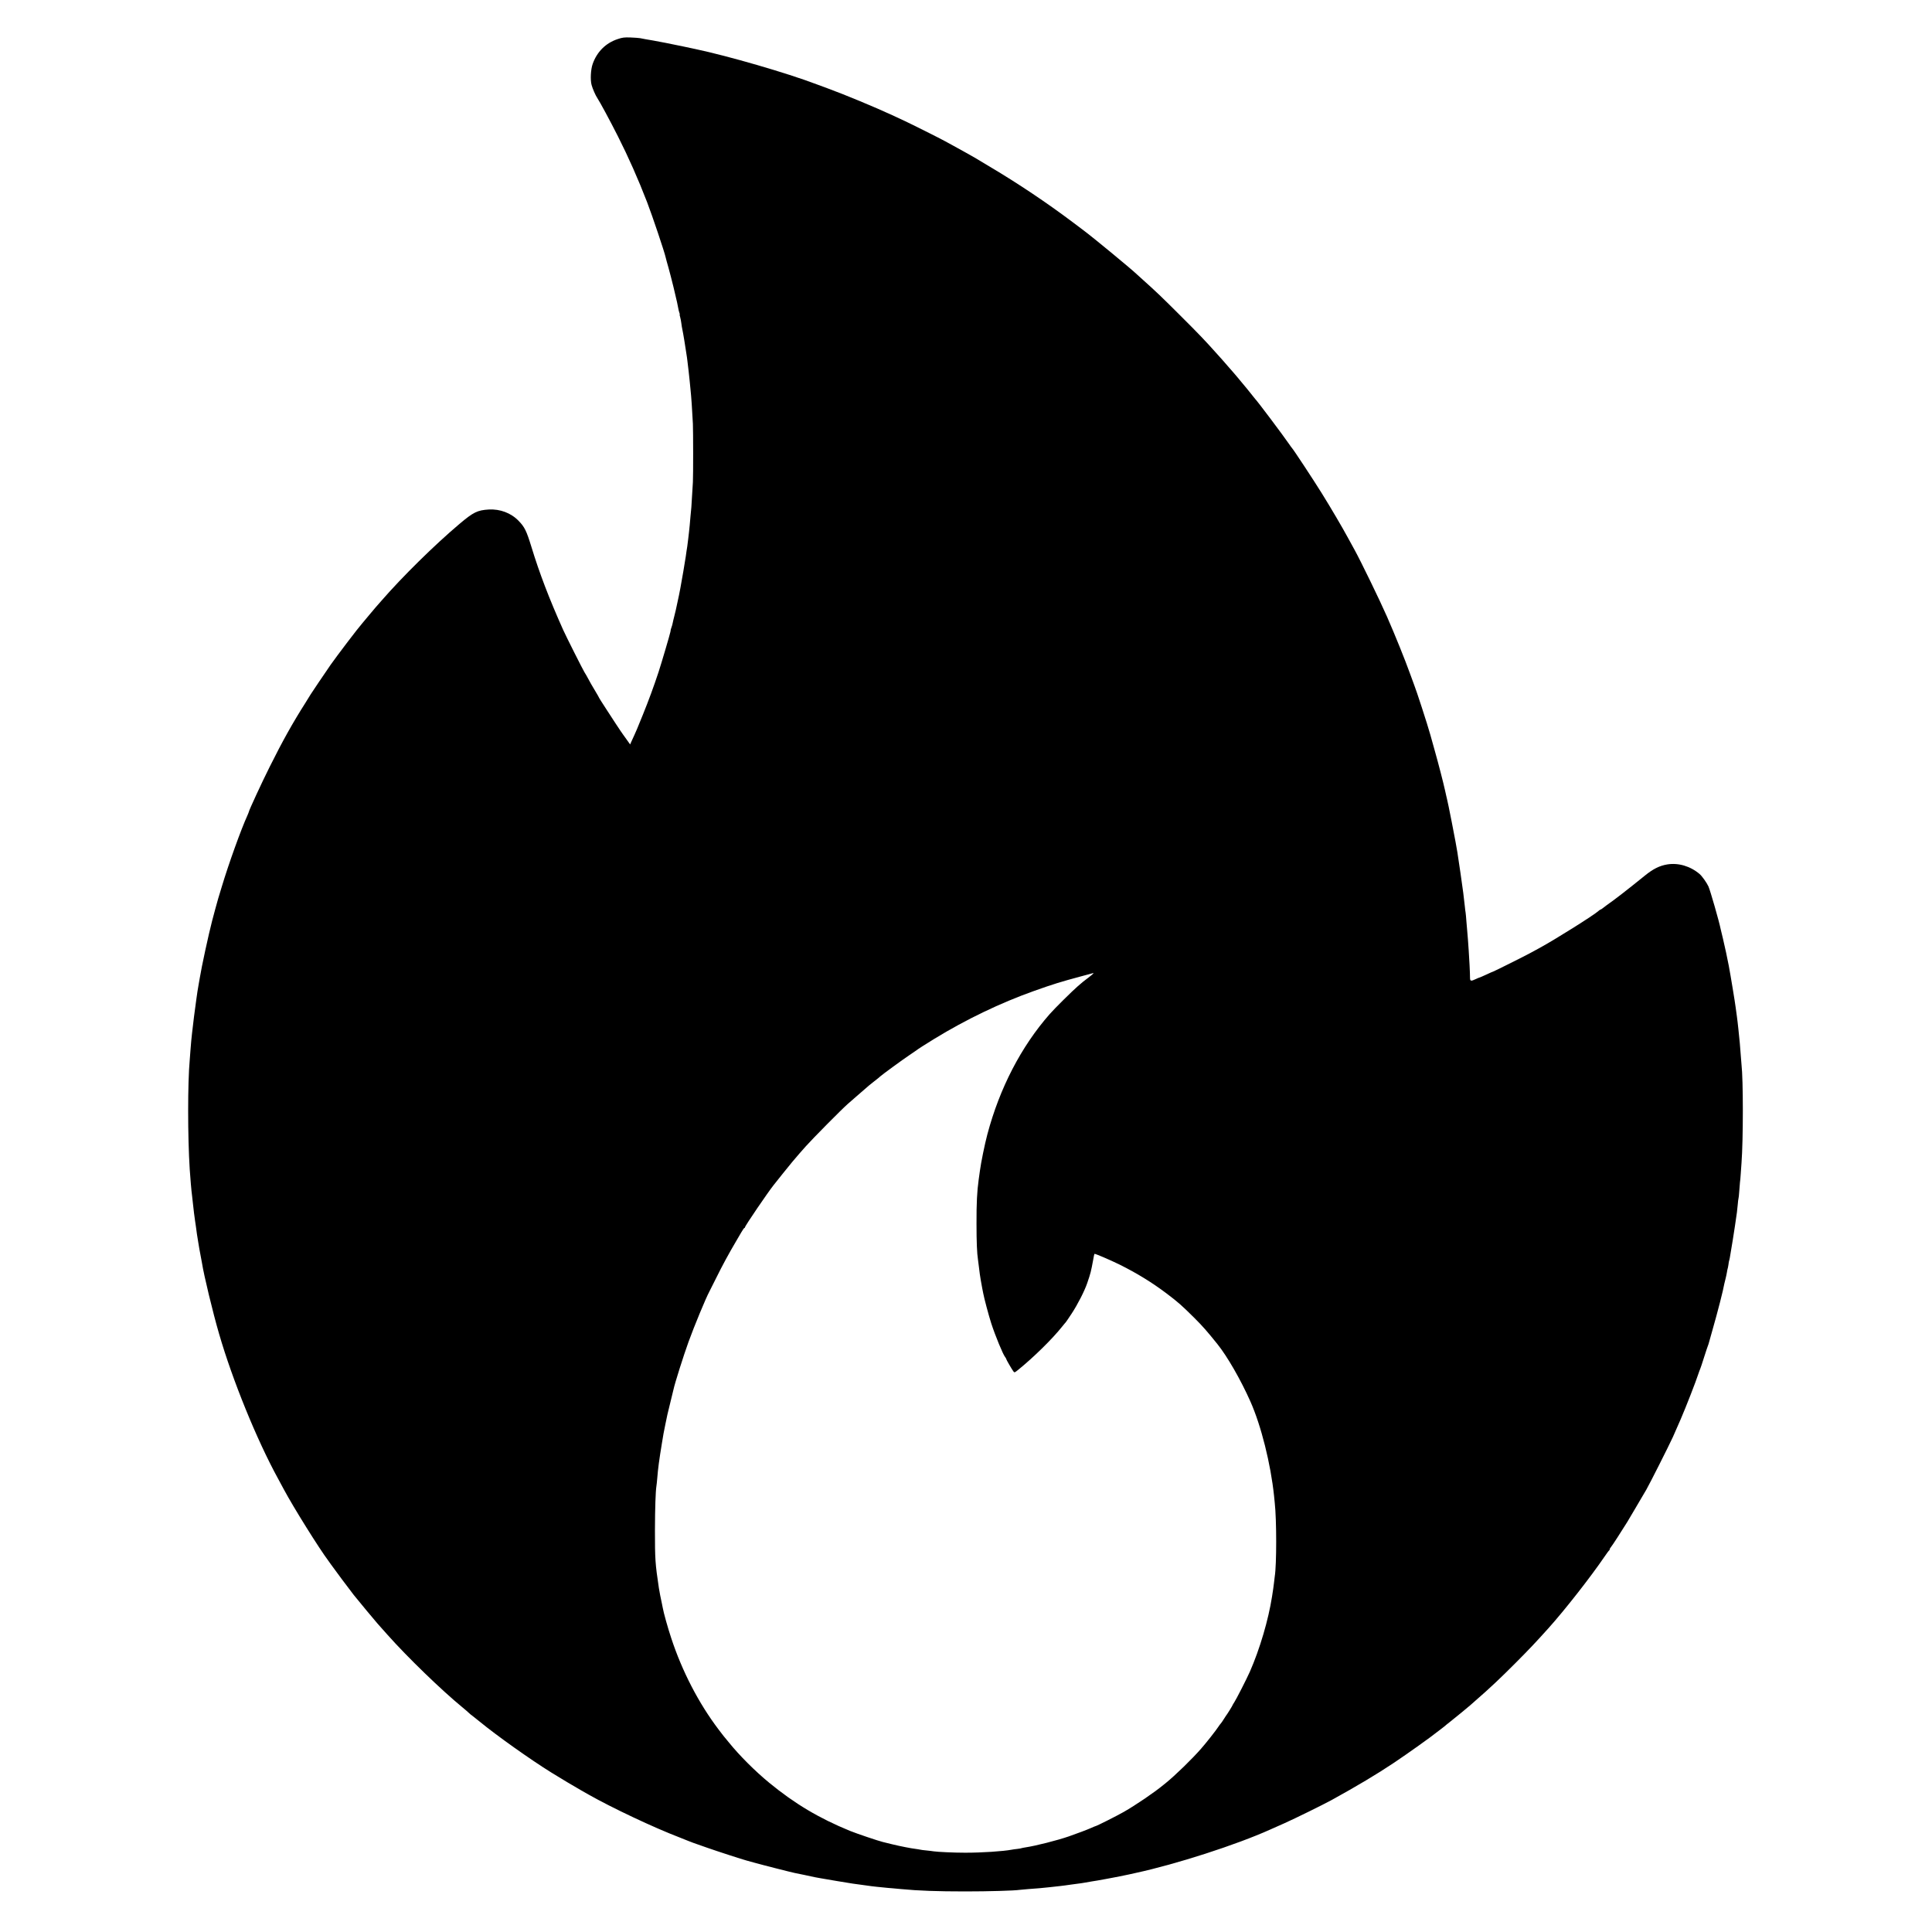
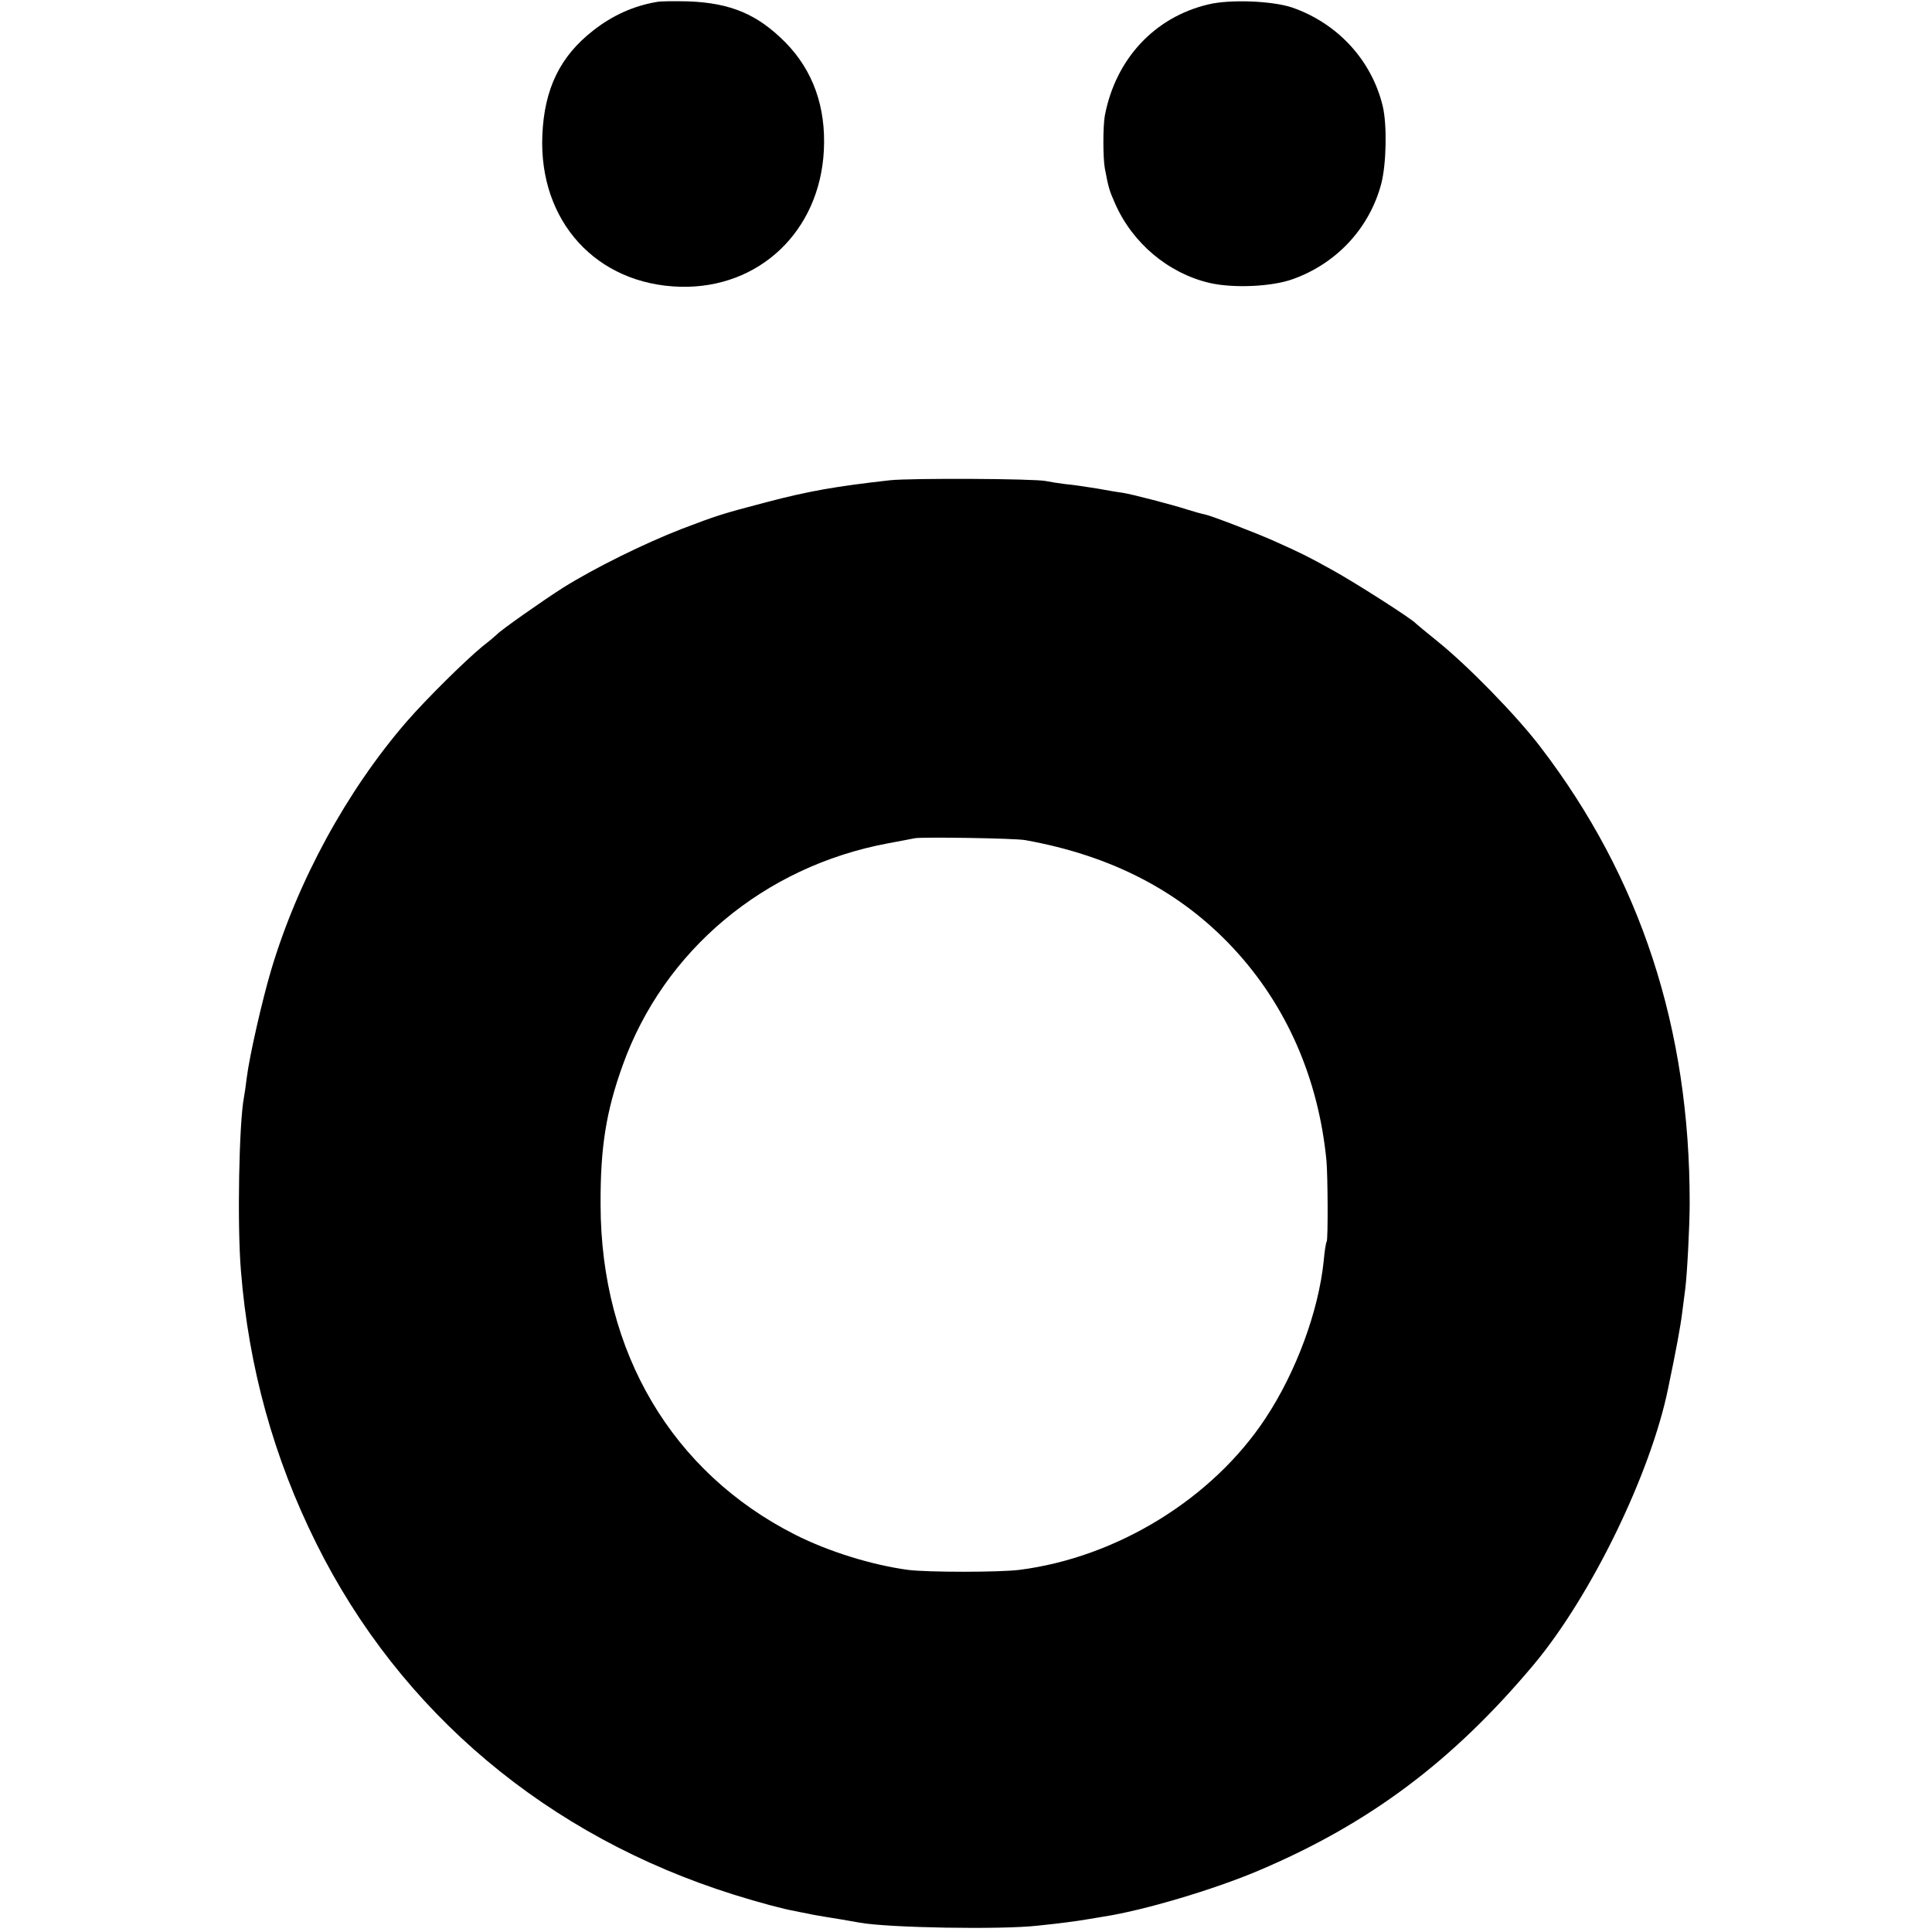
- <svg xmlns="http://www.w3.org/2000/svg" version="1.0" width="2500pt" height="2500pt" viewBox="0 0 2500 2500" preserveAspectRatio="xMidYMid meet">
-   <g transform="translate(0,2500) scale(0.1,-0.1)" fill="#000000" stroke="none">
-     <path d="M7992 24494 c-154 -51 -268 -165 -323 -322 -25 -71 -32 -204 -14 -271 12 -46 52 -138 75 -171 31 -46 163 -290 265 -492 135 -267 263 -555 378 -853 67 -174 227 -649 241 -717 3 -13 18 -70 35 -128 16 -58 46 -172 66 -255 48 -203 54 -227 61 -271 3 -20 10 -48 15 -61 5 -13 7 -23 4 -23 -2 0 1 -15 6 -32 5 -18 12 -53 15 -78 3 -25 9 -63 14 -85 5 -22 16 -85 25 -140 8 -55 20 -127 25 -160 6 -33 12 -80 15 -105 3 -25 10 -85 16 -135 6 -49 12 -109 14 -131 2 -23 6 -69 10 -103 10 -90 22 -264 31 -446 4 -101 5 -655 0 -755 -5 -95 -16 -273 -20 -325 -2 -22 -7 -74 -11 -115 -3 -41 -8 -93 -10 -115 -2 -22 -6 -61 -9 -87 -3 -27 -8 -69 -11 -95 -7 -63 -17 -133 -22 -158 -2 -11 -6 -40 -9 -65 -5 -40 -57 -345 -70 -410 -11 -53 -14 -71 -18 -92 -3 -13 -12 -57 -21 -98 -9 -41 -18 -83 -20 -93 -2 -9 -11 -44 -19 -78 -9 -33 -18 -74 -21 -89 -3 -16 -9 -39 -14 -52 -5 -13 -9 -26 -10 -30 0 -5 -1 -9 -2 -10 0 -2 -2 -12 -4 -24 -8 -40 -114 -399 -153 -519 -62 -188 -127 -365 -204 -555 -63 -158 -88 -217 -147 -344 l-17 -39 -42 59 c-23 32 -46 64 -51 71 -12 14 -172 257 -220 333 -19 30 -47 74 -63 98 -15 24 -28 45 -28 47 0 3 -19 35 -41 72 -40 65 -82 139 -120 211 -10 18 -22 38 -27 45 -10 12 -244 476 -275 547 -180 402 -305 728 -411 1075 -64 208 -88 256 -165 335 -98 102 -239 155 -386 147 -147 -9 -199 -34 -380 -187 -320 -270 -738 -682 -1006 -990 -40 -47 -76 -87 -79 -90 -3 -3 -39 -45 -80 -95 -41 -49 -82 -99 -92 -110 -59 -67 -318 -408 -408 -535 -71 -103 -254 -373 -260 -385 -3 -6 -33 -55 -68 -110 -164 -258 -296 -494 -461 -825 -100 -199 -271 -569 -271 -585 0 -3 -9 -24 -19 -48 -80 -174 -243 -627 -330 -917 -17 -58 -39 -127 -47 -155 -8 -27 -26 -90 -39 -140 -13 -49 -31 -117 -40 -150 -45 -172 -139 -606 -159 -735 -3 -19 -10 -57 -15 -85 -5 -27 -12 -70 -16 -95 -3 -25 -10 -72 -15 -105 -13 -84 -47 -357 -55 -435 -3 -36 -8 -79 -10 -95 -2 -17 -6 -71 -10 -120 -3 -50 -8 -109 -10 -132 -27 -293 -27 -992 0 -1413 7 -110 22 -285 30 -340 3 -19 7 -60 10 -90 8 -76 24 -211 29 -236 2 -12 7 -45 11 -75 6 -52 20 -145 30 -202 3 -15 9 -55 15 -90 6 -34 15 -82 20 -107 5 -25 11 -58 14 -75 23 -151 140 -638 221 -915 172 -595 488 -1372 761 -1870 22 -41 57 -105 76 -141 125 -234 458 -767 577 -925 9 -12 23 -32 31 -44 25 -37 257 -348 297 -398 68 -85 277 -336 308 -371 16 -19 35 -39 40 -45 6 -6 46 -52 90 -101 257 -289 699 -717 970 -939 33 -27 70 -59 81 -70 12 -12 34 -30 50 -41 15 -11 58 -45 94 -75 214 -176 657 -491 925 -657 92 -58 329 -199 385 -230 30 -17 73 -41 95 -54 303 -172 847 -429 1185 -558 47 -18 94 -37 105 -42 11 -5 40 -16 65 -25 25 -9 108 -38 185 -65 119 -42 457 -152 505 -164 8 -3 49 -14 90 -25 110 -31 496 -129 533 -136 18 -3 73 -14 122 -25 50 -11 113 -25 140 -30 28 -5 59 -11 71 -13 47 -9 382 -65 419 -70 22 -3 72 -10 110 -15 120 -17 159 -22 200 -26 22 -2 63 -6 90 -9 28 -3 77 -8 110 -10 33 -3 87 -8 120 -11 218 -21 464 -30 825 -30 303 0 638 10 701 20 13 2 62 6 109 10 127 9 186 14 285 25 50 6 110 13 135 15 41 5 83 10 150 20 14 2 48 7 75 10 28 3 73 10 100 15 28 5 64 11 80 14 29 4 119 19 180 31 17 3 53 10 80 15 41 7 160 31 225 45 8 2 47 10 85 19 521 112 1305 365 1740 561 17 7 98 43 180 80 144 64 501 240 615 302 325 179 587 335 805 481 181 121 488 340 560 399 6 5 28 22 50 38 22 17 42 32 45 35 3 4 39 33 80 65 71 56 232 188 256 210 6 6 37 33 70 62 178 154 318 286 519 488 176 177 252 257 421 445 214 238 550 668 725 925 30 44 57 81 62 83 4 2 7 9 7 15 0 6 8 20 18 31 15 17 129 193 209 322 13 20 178 302 247 419 43 75 290 564 343 680 31 70 43 97 101 230 65 150 198 491 228 585 8 25 19 54 24 65 5 11 28 79 50 150 23 72 45 139 50 150 5 11 10 29 13 40 3 11 23 83 45 160 71 248 140 518 155 605 3 14 10 43 16 65 6 22 13 58 17 80 3 22 8 43 9 46 2 3 7 28 11 55 3 27 8 52 10 55 2 3 5 19 8 35 30 178 49 292 66 409 28 188 28 189 36 275 3 41 8 78 10 82 2 3 7 46 10 95 3 48 7 99 9 113 3 14 7 63 10 110 4 47 8 110 10 140 23 304 23 1080 0 1275 -2 17 -6 73 -10 125 -7 107 -15 189 -30 330 -2 19 -7 60 -10 90 -3 30 -8 66 -10 80 -2 14 -9 63 -15 110 -9 72 -66 418 -90 545 -18 96 -51 248 -75 349 -15 60 -28 116 -30 125 -18 93 -135 501 -158 551 -22 48 -84 135 -114 160 -121 103 -276 148 -421 124 -99 -17 -181 -58 -287 -144 -225 -182 -385 -307 -493 -382 -18 -13 -42 -31 -54 -41 -11 -9 -24 -17 -28 -17 -3 0 -15 -8 -26 -18 -57 -53 -567 -373 -759 -477 -38 -21 -95 -52 -125 -68 -61 -34 -468 -237 -474 -237 -3 0 -44 -18 -91 -40 -47 -22 -89 -40 -93 -40 -4 -1 -25 -9 -47 -20 -61 -29 -73 -27 -73 18 1 45 -11 275 -17 352 -2 30 -7 95 -10 143 -3 48 -8 102 -10 120 -2 18 -6 70 -10 117 -3 47 -8 96 -10 110 -3 14 -7 50 -10 80 -14 135 -22 192 -56 430 -42 285 -44 299 -65 410 -26 140 -74 385 -89 455 -23 108 -24 109 -29 130 -3 11 -11 49 -19 85 -22 99 -81 328 -128 495 -23 83 -50 179 -60 215 -36 131 -185 588 -209 645 -5 11 -30 79 -55 150 -65 180 -190 491 -297 735 -92 210 -341 722 -420 865 -25 44 -63 114 -85 155 -74 137 -224 392 -341 580 -105 169 -368 568 -382 580 -4 3 -21 28 -40 55 -70 103 -416 564 -440 585 -3 3 -21 25 -40 50 -19 25 -48 61 -65 81 -16 19 -39 46 -50 60 -38 47 -120 144 -125 149 -3 3 -34 39 -70 80 -36 41 -69 80 -75 86 -5 6 -41 46 -80 89 -141 158 -224 245 -460 480 -235 235 -323 319 -481 460 -43 39 -85 77 -94 85 -74 70 -559 470 -676 557 -16 12 -82 61 -146 110 -333 250 -698 495 -1063 712 -93 56 -177 106 -185 111 -33 20 -230 130 -295 165 -38 21 -88 48 -110 60 -51 29 -439 223 -525 263 -36 17 -105 49 -155 72 -218 101 -612 265 -831 345 -55 20 -121 45 -149 55 -387 147 -1140 365 -1565 455 -8 2 -80 17 -160 34 -137 29 -335 68 -390 77 -65 11 -132 22 -167 30 -16 3 -71 7 -123 9 -81 3 -106 0 -168 -21z m6154 -12093 c-3 -4 -31 -28 -63 -52 -32 -24 -63 -48 -70 -54 -6 -5 -37 -32 -70 -60 -64 -55 -296 -284 -358 -355 -370 -420 -650 -960 -809 -1560 -33 -124 -82 -363 -96 -470 -6 -47 -13 -98 -16 -115 -21 -150 -29 -305 -28 -570 0 -237 6 -380 19 -465 2 -14 6 -45 9 -70 13 -107 17 -138 27 -195 5 -33 14 -80 19 -105 5 -25 12 -56 14 -70 10 -57 70 -283 103 -385 52 -160 152 -403 180 -436 7 -8 13 -19 13 -23 0 -9 71 -131 93 -161 14 -19 16 -18 63 20 202 164 443 401 569 560 22 28 43 52 46 55 3 3 38 54 78 115 75 114 164 288 199 390 45 131 50 153 77 299 7 43 15 80 17 81 6 6 199 -77 322 -137 227 -113 420 -231 615 -378 148 -112 197 -156 352 -310 109 -108 170 -178 301 -341 129 -160 303 -463 428 -744 139 -312 263 -809 306 -1220 2 -27 7 -68 9 -90 25 -224 25 -803 0 -956 -2 -13 -7 -51 -10 -84 -8 -67 -9 -70 -25 -175 -47 -301 -158 -678 -286 -970 -40 -91 -181 -367 -204 -400 -11 -16 -20 -31 -20 -34 0 -5 -72 -122 -88 -141 -4 -5 -18 -27 -31 -48 -13 -21 -28 -43 -35 -50 -6 -6 -19 -24 -29 -39 -26 -42 -162 -215 -226 -287 -114 -131 -333 -344 -459 -446 -7 -5 -18 -14 -25 -20 -124 -102 -358 -261 -517 -352 -95 -54 -352 -183 -364 -183 -3 0 -29 -11 -58 -24 -49 -22 -176 -70 -288 -109 -147 -51 -431 -123 -560 -142 -24 -4 -47 -8 -51 -10 -3 -2 -28 -7 -56 -10 -27 -3 -60 -7 -72 -10 -112 -21 -382 -39 -601 -39 -150 0 -358 10 -410 18 -14 3 -54 7 -90 11 -36 3 -74 8 -85 11 -11 2 -36 7 -55 9 -61 7 -202 35 -305 60 -55 14 -110 28 -122 30 -55 13 -337 108 -423 143 -403 165 -716 352 -1045 622 -185 152 -388 355 -525 525 -36 44 -67 82 -70 85 -3 3 -31 39 -62 81 -257 339 -472 754 -613 1184 -42 126 -99 329 -109 390 -3 17 -8 41 -11 55 -11 47 -36 175 -39 200 -48 321 -51 372 -51 750 1 290 8 498 19 570 3 14 7 61 11 104 10 124 23 225 61 456 20 123 19 117 44 240 12 58 23 114 26 125 2 11 20 85 40 165 19 80 37 152 39 160 17 81 130 438 194 615 73 202 224 567 270 652 5 10 46 91 91 181 74 151 166 320 253 467 20 33 50 86 69 118 18 31 36 57 40 57 5 0 8 4 8 9 0 18 297 453 370 545 6 6 58 72 117 147 91 114 173 213 218 263 6 6 44 49 85 96 78 88 461 476 540 545 25 22 95 83 155 135 61 52 112 97 115 100 3 3 37 30 75 60 39 30 72 57 75 61 11 13 291 218 375 274 50 33 92 62 95 65 9 9 115 77 231 148 412 252 854 464 1289 619 244 87 348 119 605 188 88 23 161 43 163 44 2 0 1 -3 -2 -8z" />
+ <svg xmlns="http://www.w3.org/2000/svg" version="1.0" width="700pt" height="700pt" viewBox="0 0 700 700" preserveAspectRatio="xMidYMid meet">
+   <g transform="translate(0,700) scale(0.1,-0.1)" fill="#000000" stroke="none">
+     <path d="M2380 6993 c-84 -14 -161 -49 -230 -103 -121 -94 -178 -212 -185 -380 -13 -312 196 -541 500 -549 286 -7 505 201 520 494 8 157 -39 289 -139 391 -101 102 -198 143 -351 149 -49 1 -101 1 -115 -2z" />
+     <path d="M4378 6984 c-195 -46 -336 -198 -375 -403 -7 -39 -7 -152 0 -191 13 -69 16 -80 37 -127 63 -144 193 -253 342 -288 86 -20 227 -14 303 14 159 57 278 186 320 347 18 71 21 211 5 279 -40 167 -164 301 -329 358 -72 24 -225 30 -303 11z" />
+     <path d="M3225 5260 c-196 -22 -294 -39 -450 -80 -160 -42 -178 -48 -304 -96 -137 -53 -317 -142 -432 -214 -75 -48 -226 -154 -239 -169 -3 -3 -26 -23 -52 -43 -63 -52 -201 -188 -275 -273 -217 -251 -395 -578 -491 -901 -32 -108 -78 -309 -88 -389 -3 -27 -8 -59 -10 -70 -18 -92 -25 -465 -11 -630 28 -350 119 -678 273 -987 304 -612 839 -1062 1514 -1273 89 -28 183 -53 220 -59 8 -2 29 -6 45 -9 17 -4 46 -9 65 -12 34 -5 84 -14 124 -21 104 -19 515 -26 646 -11 79 8 146 17 180 23 14 2 41 7 60 10 143 22 396 97 559 166 402 170 705 397 999 748 207 248 423 691 486 1000 29 139 45 225 51 275 4 33 9 71 11 85 7 55 16 230 16 310 1 634 -178 1180 -541 1654 -87 114 -262 293 -371 381 -41 33 -77 63 -80 66 -13 16 -226 152 -305 195 -88 49 -111 60 -209 104 -65 29 -226 91 -250 96 -11 2 -40 10 -65 18 -52 17 -206 57 -236 61 -11 1 -51 8 -90 15 -38 6 -90 14 -115 16 -25 3 -56 8 -70 11 -41 9 -489 11 -565 3z m490 -1304 c312 -56 561 -185 753 -391 193 -207 309 -472 338 -770 5 -57 6 -284 1 -293 -3 -4 -8 -36 -11 -71 -19 -183 -100 -402 -211 -570 -192 -291 -538 -504 -892 -549 -75 -9 -332 -9 -403 0 -132 18 -287 66 -408 127 -447 226 -705 662 -706 1196 -1 208 20 338 80 505 149 416 512 720 959 804 44 8 89 17 100 19 28 5 364 0 400 -7z" />
  </g>
</svg>
